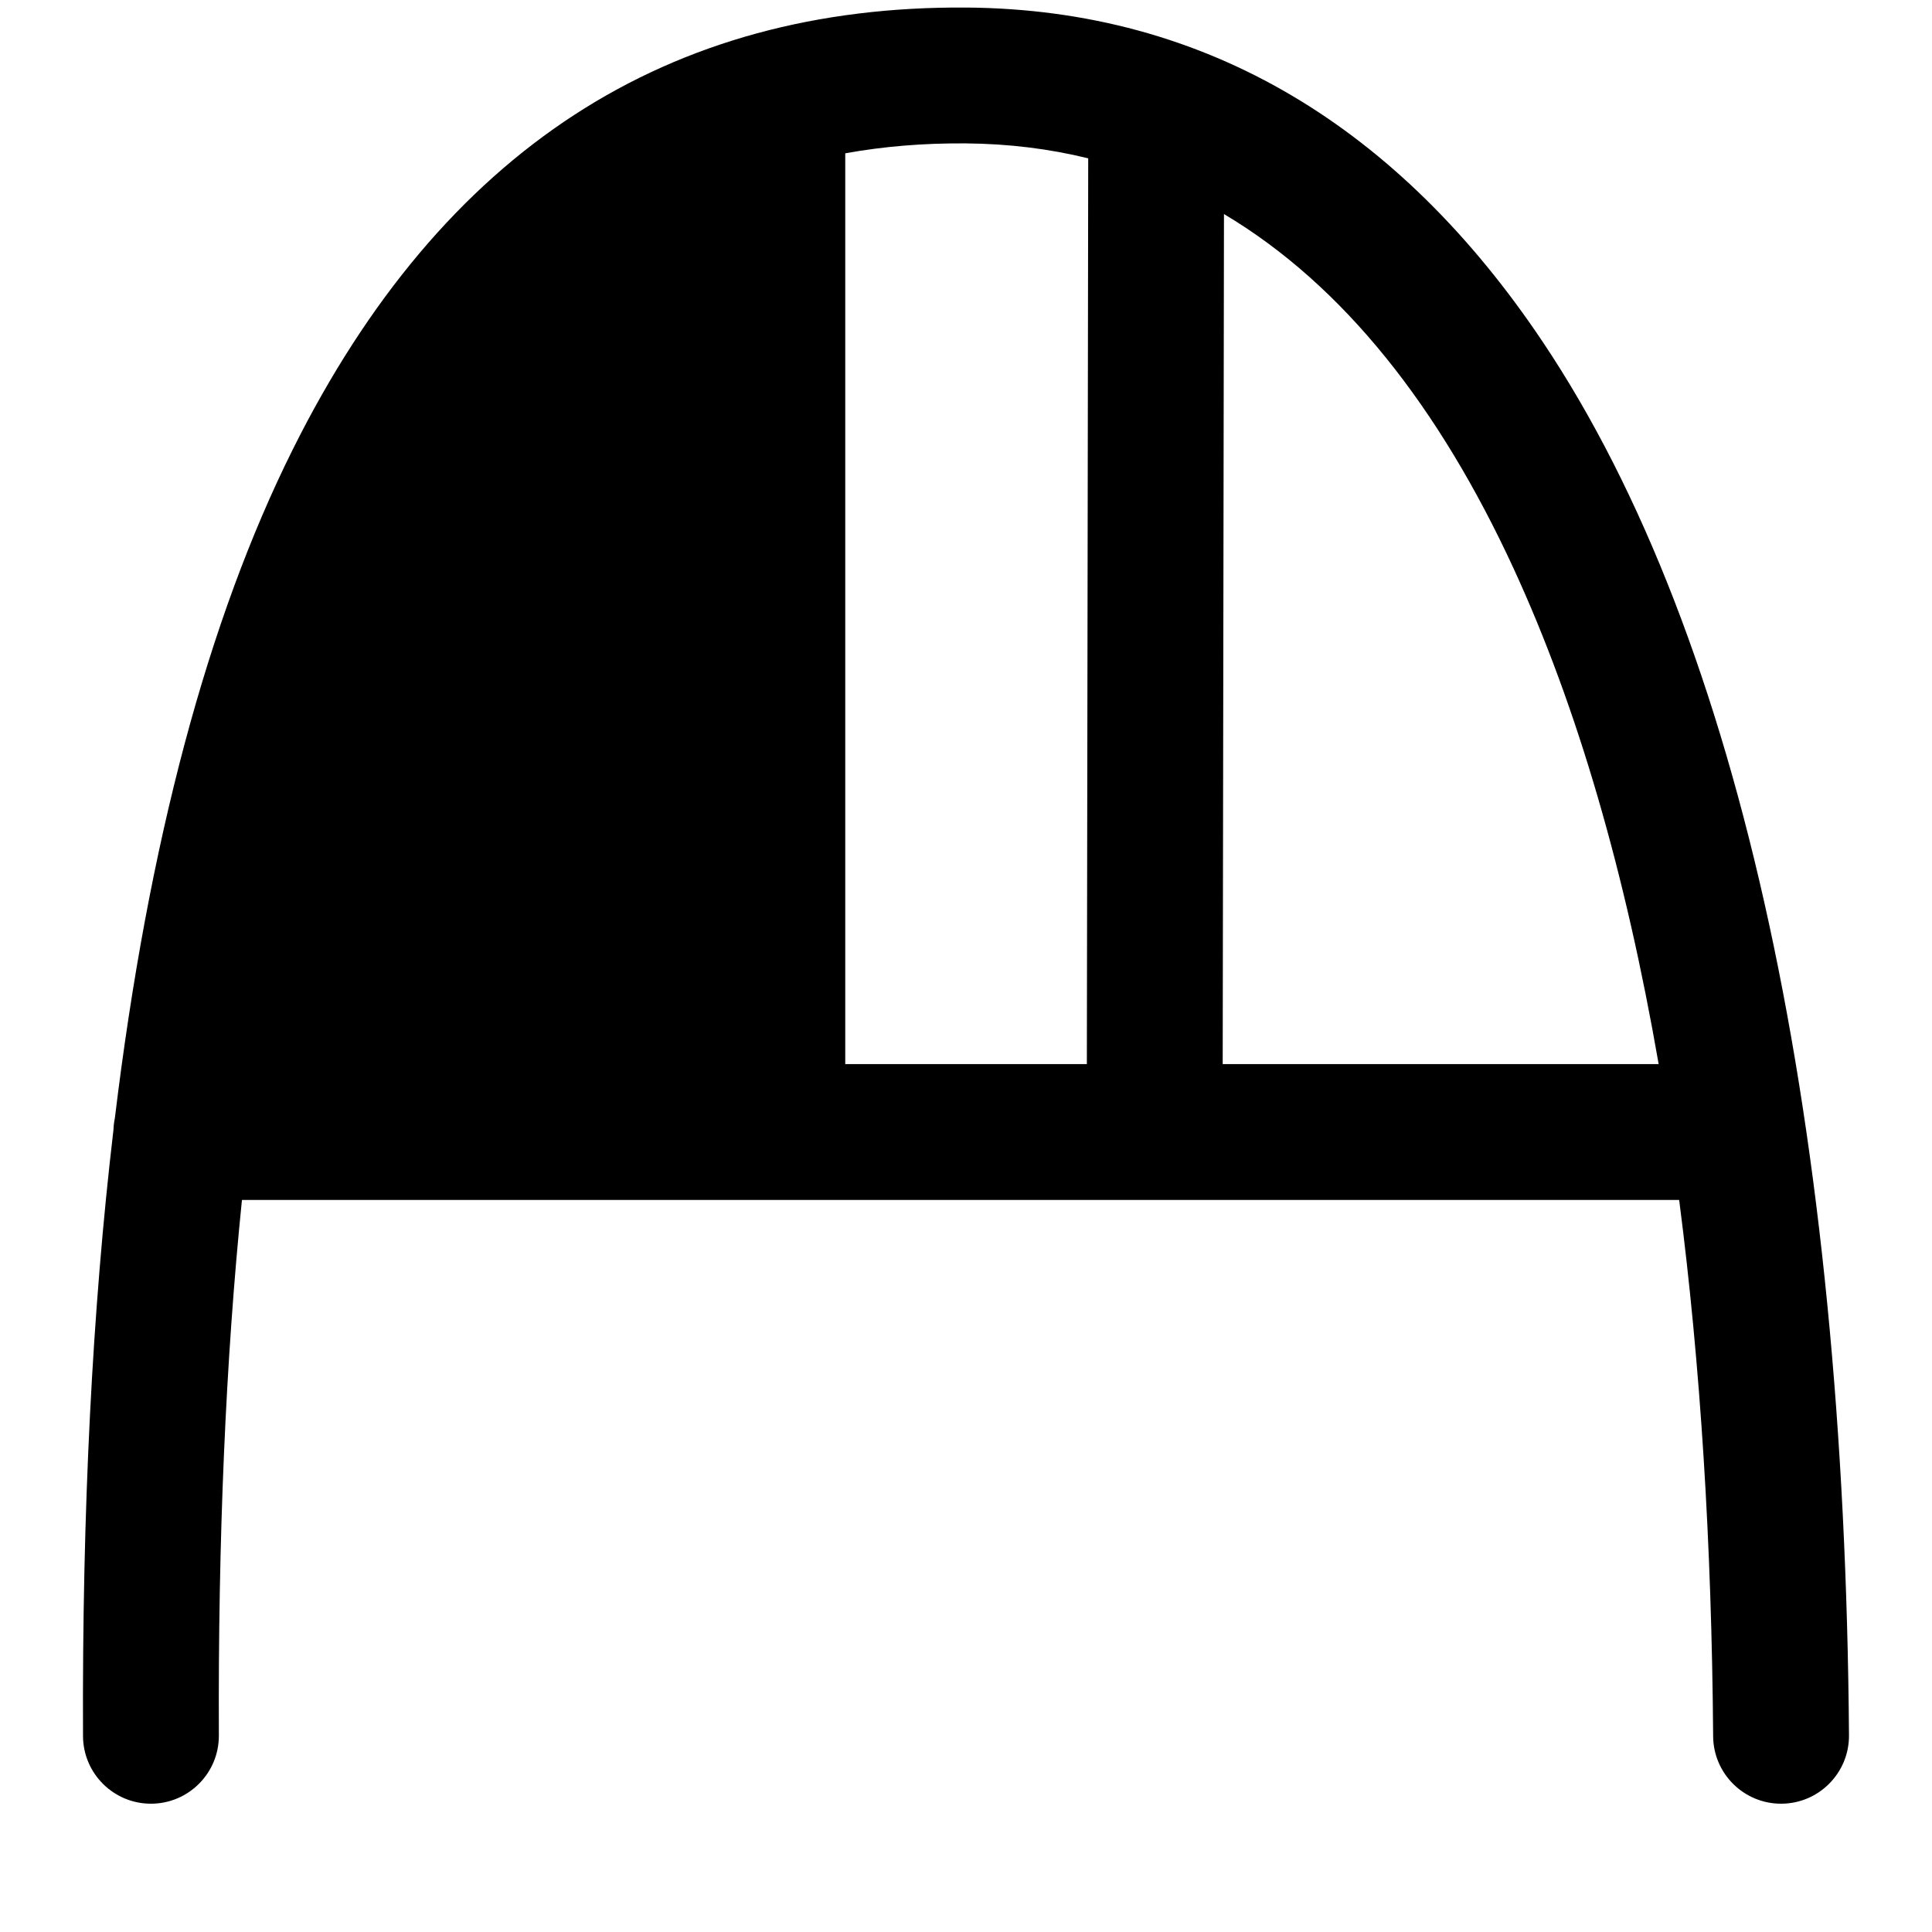
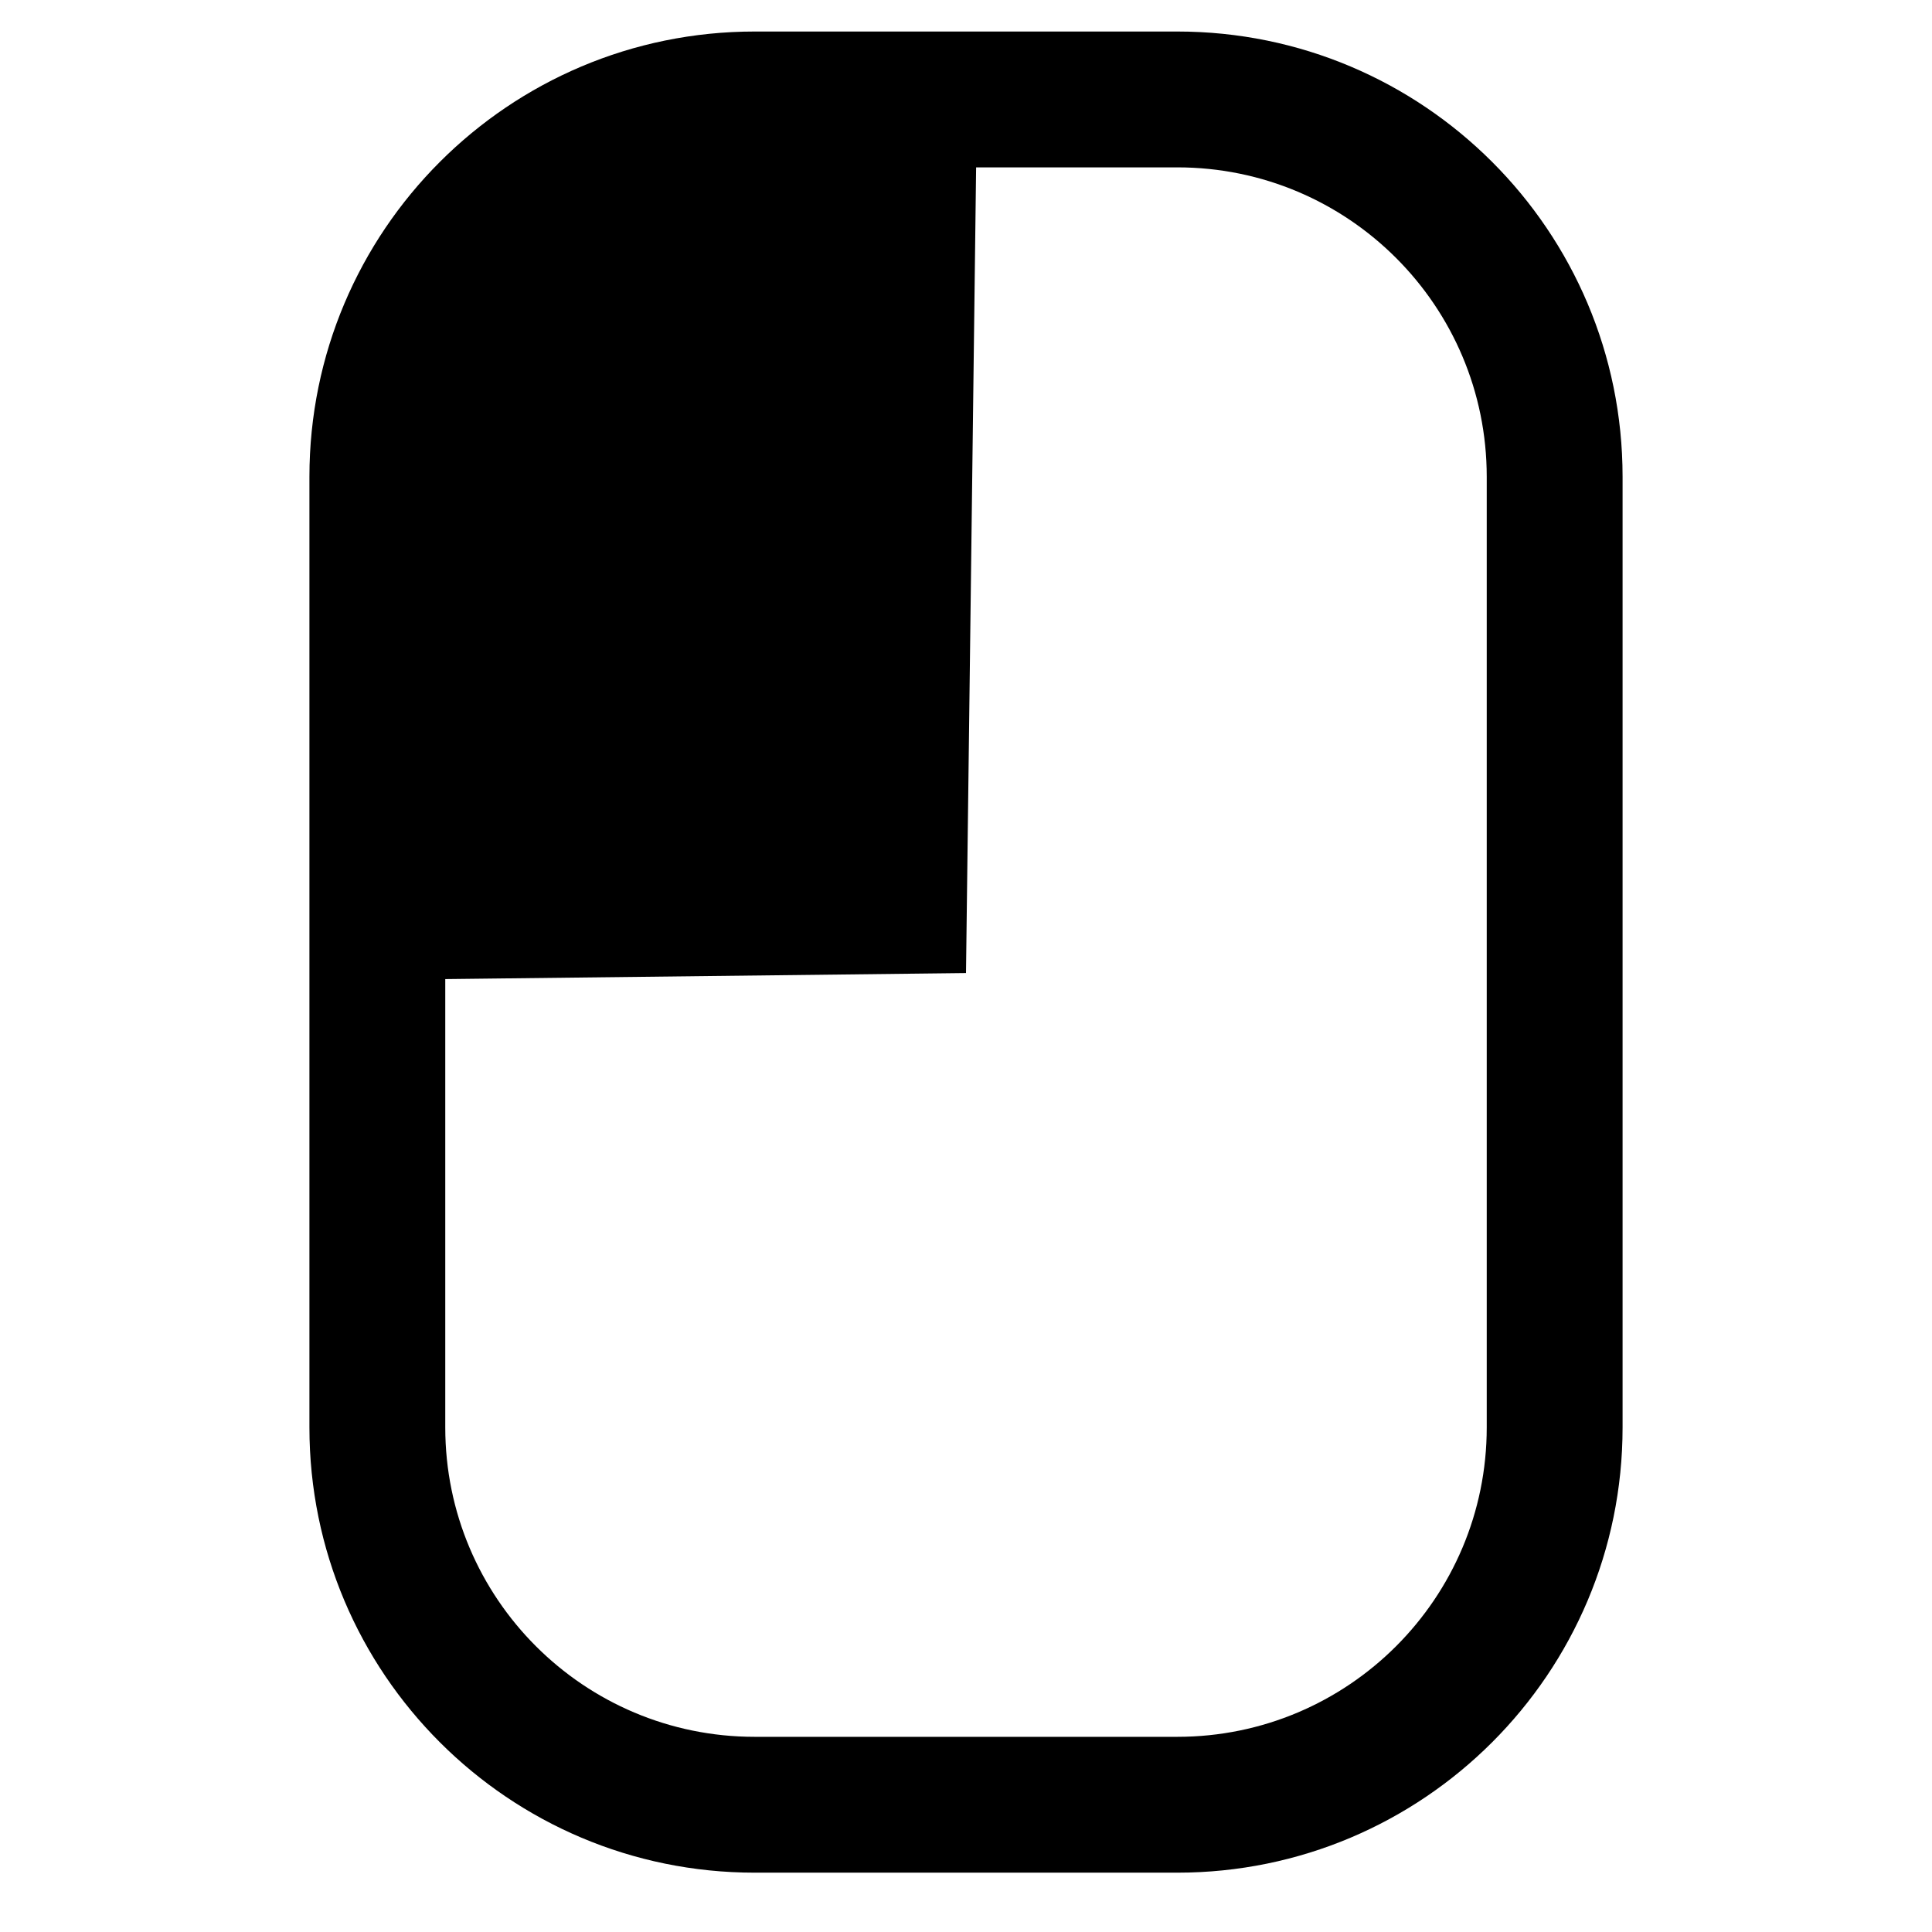
<svg xmlns="http://www.w3.org/2000/svg" width="100%" height="100%" viewBox="0 0 512 512" version="1.1" xml:space="preserve" style="fill-rule:evenodd;clip-rule:evenodd;stroke-linejoin:round;stroke-miterlimit:2;">
  <g>
-     <path d="M30.44,296.311C39.338,222.945 55.181,164.05 77.568,119.142C117.336,39.367 177.332,1.412 256.135,2.001C320.024,2.478 370.966,34.015 408.872,90.644C461.755,169.647 488.835,299.906 490,459.869C490.072,469.803 482.065,477.927 472.131,478C462.197,478.072 454.073,470.065 454,460.131C453.631,409.372 450.664,361.732 444.995,318L64.119,318C59.803,360.444 57.771,407.725 58,459.921C58.043,469.856 50.013,477.956 40.079,478C30.144,478.043 22.044,470.013 22,460.079C21.739,400.423 24.464,346.907 30.071,299.396C30.106,298.342 30.231,297.311 30.44,296.311ZM288.388,41.958C278.075,39.427 267.24,38.085 255.865,37.999C244.775,37.917 234.156,38.791 224,40.629L224,282L288.027,282L288.388,41.958ZM324.365,56.728L324.027,282L439.562,282C430.83,231.69 418.083,187.456 401.134,150.689C381.412,107.905 356.024,75.557 324.365,56.728Z" />
+     <path d="M430,126.354C430,61.185 377.17,8.354 312,8.354L200,8.354C134.83,8.354 82,61.185 82,126.354L82,378.276C82,443.445 134.83,496.276 200,496.276L312,496.276C377.17,496.276 430,443.445 430,378.276L430,126.354ZM258.682,44.354L256,257.87L118,259.469L118,378.276C118,423.563 154.713,460.276 200,460.276L312,460.276C357.287,460.276 394,423.563 394,378.276L394,126.354C394,81.067 357.287,44.354 312,44.354L258.682,44.354Z" />
  </g>
</svg>
